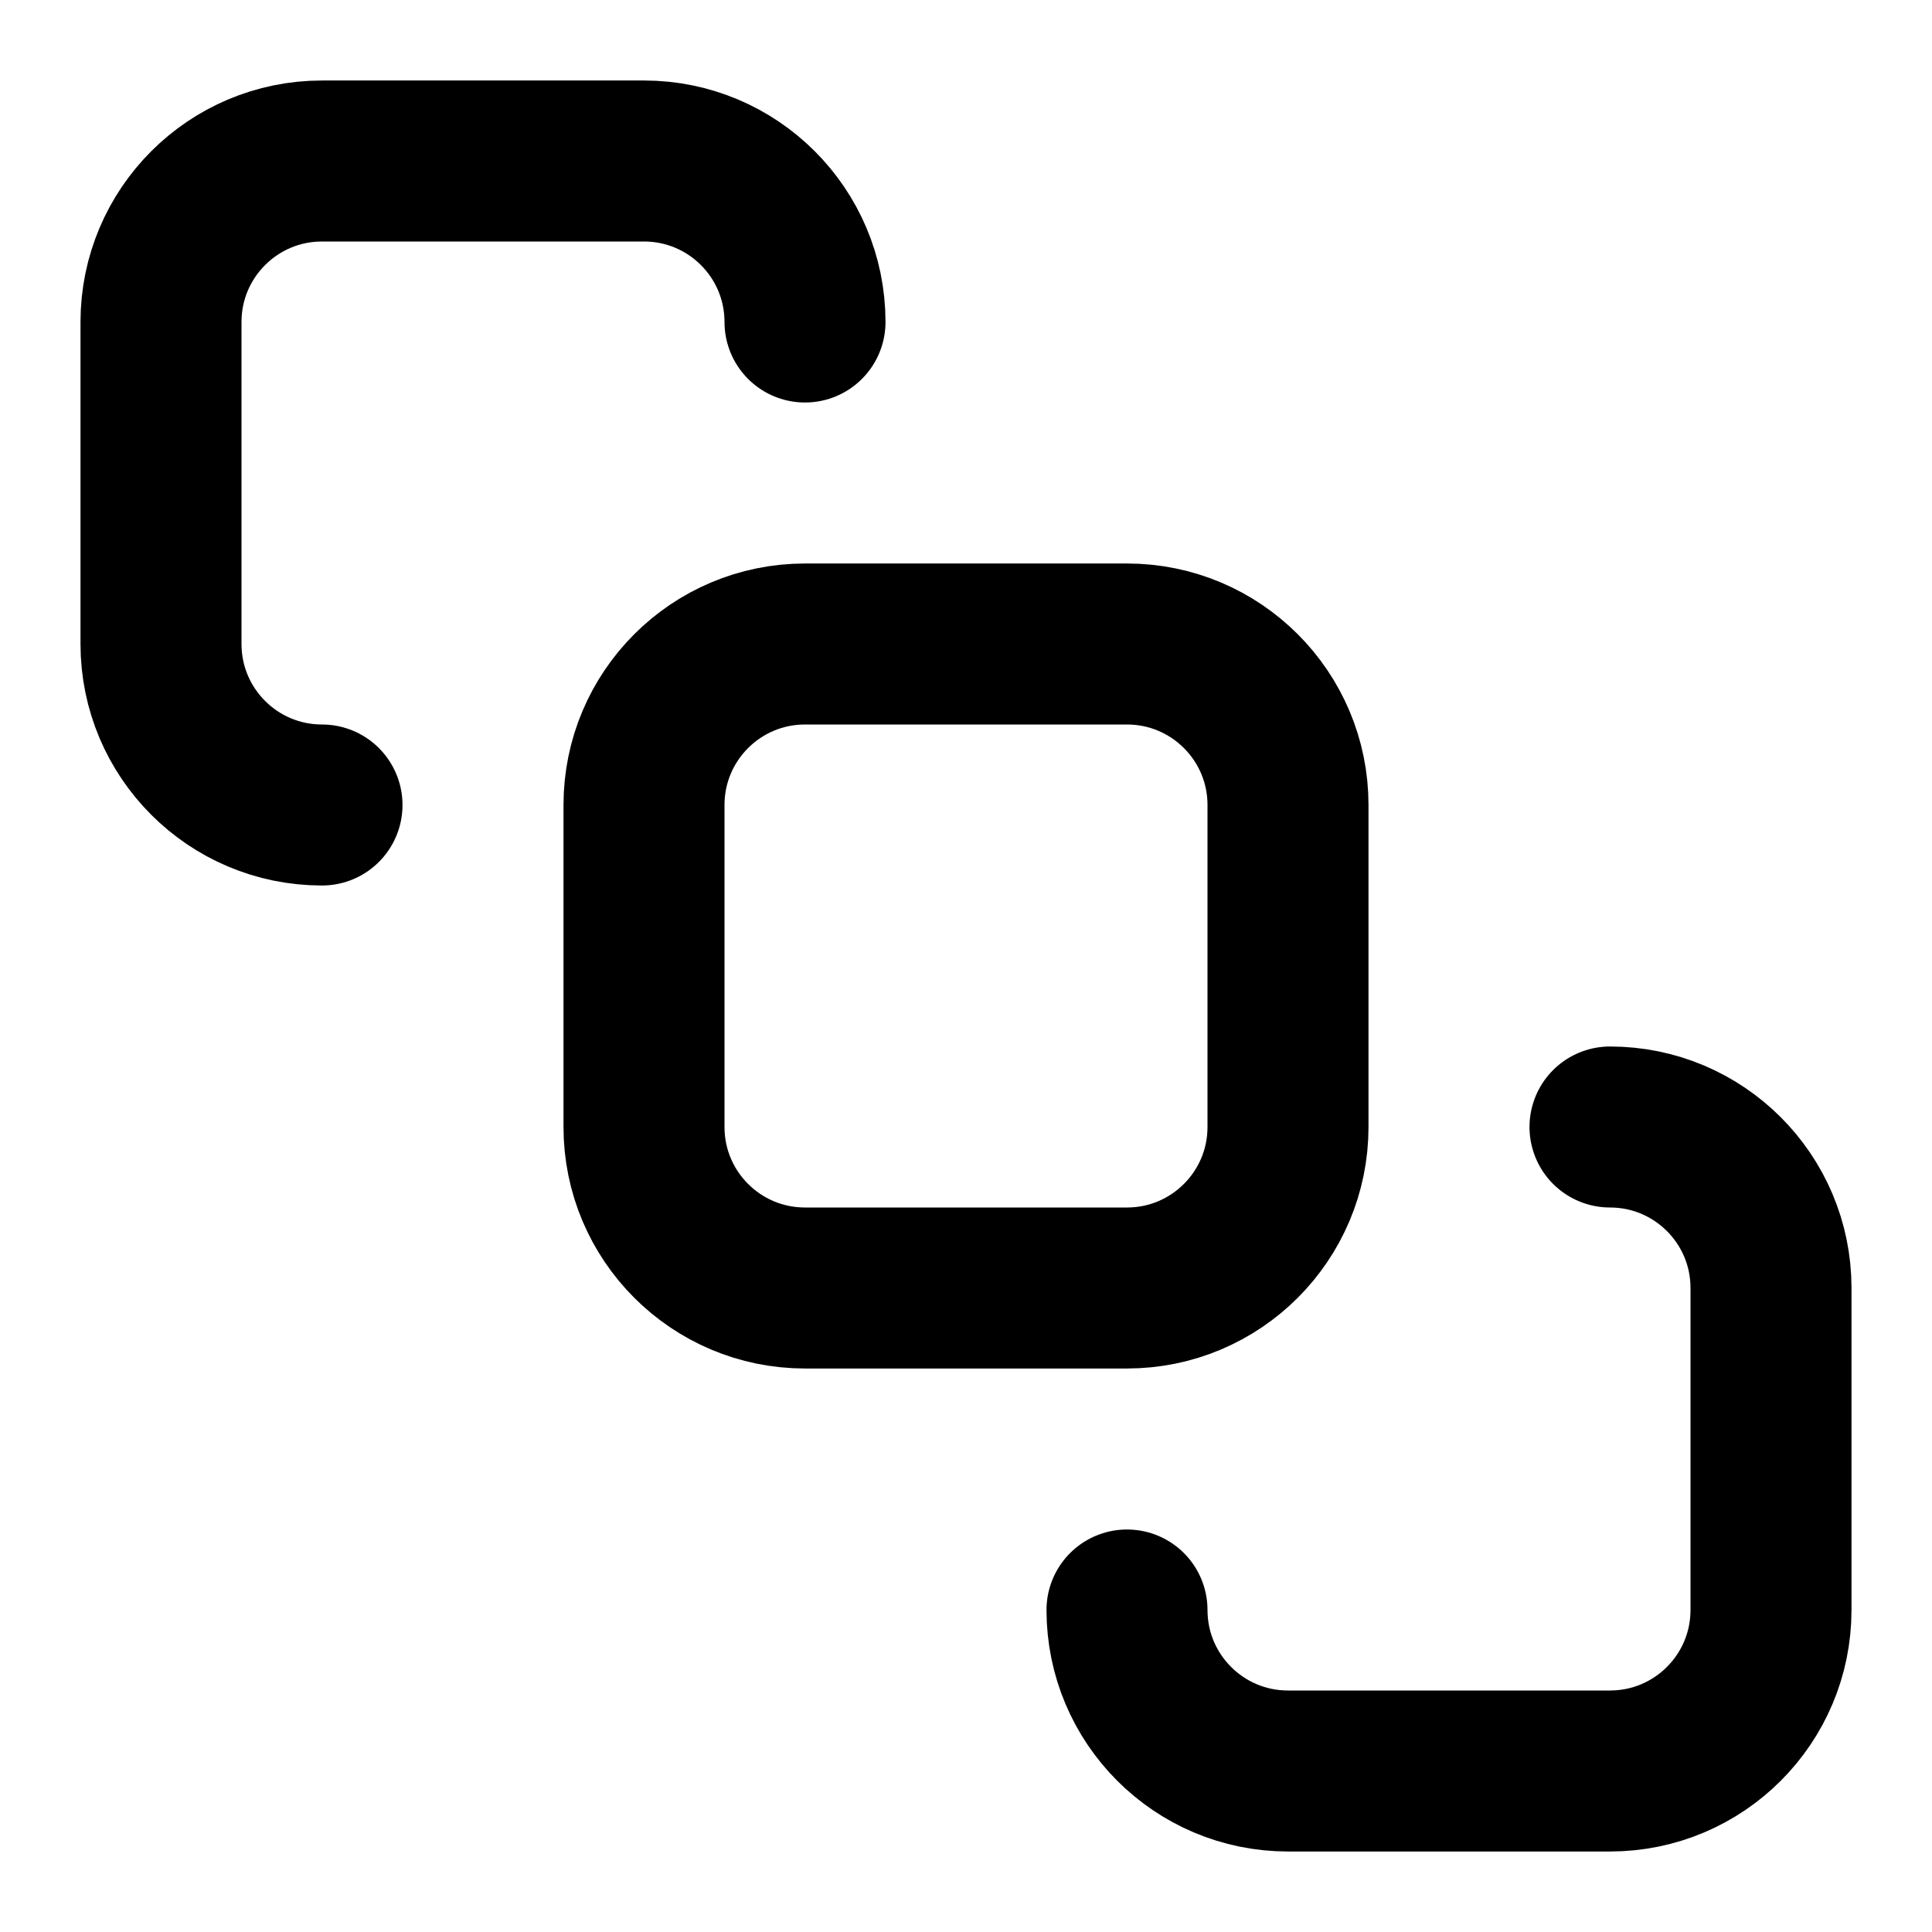
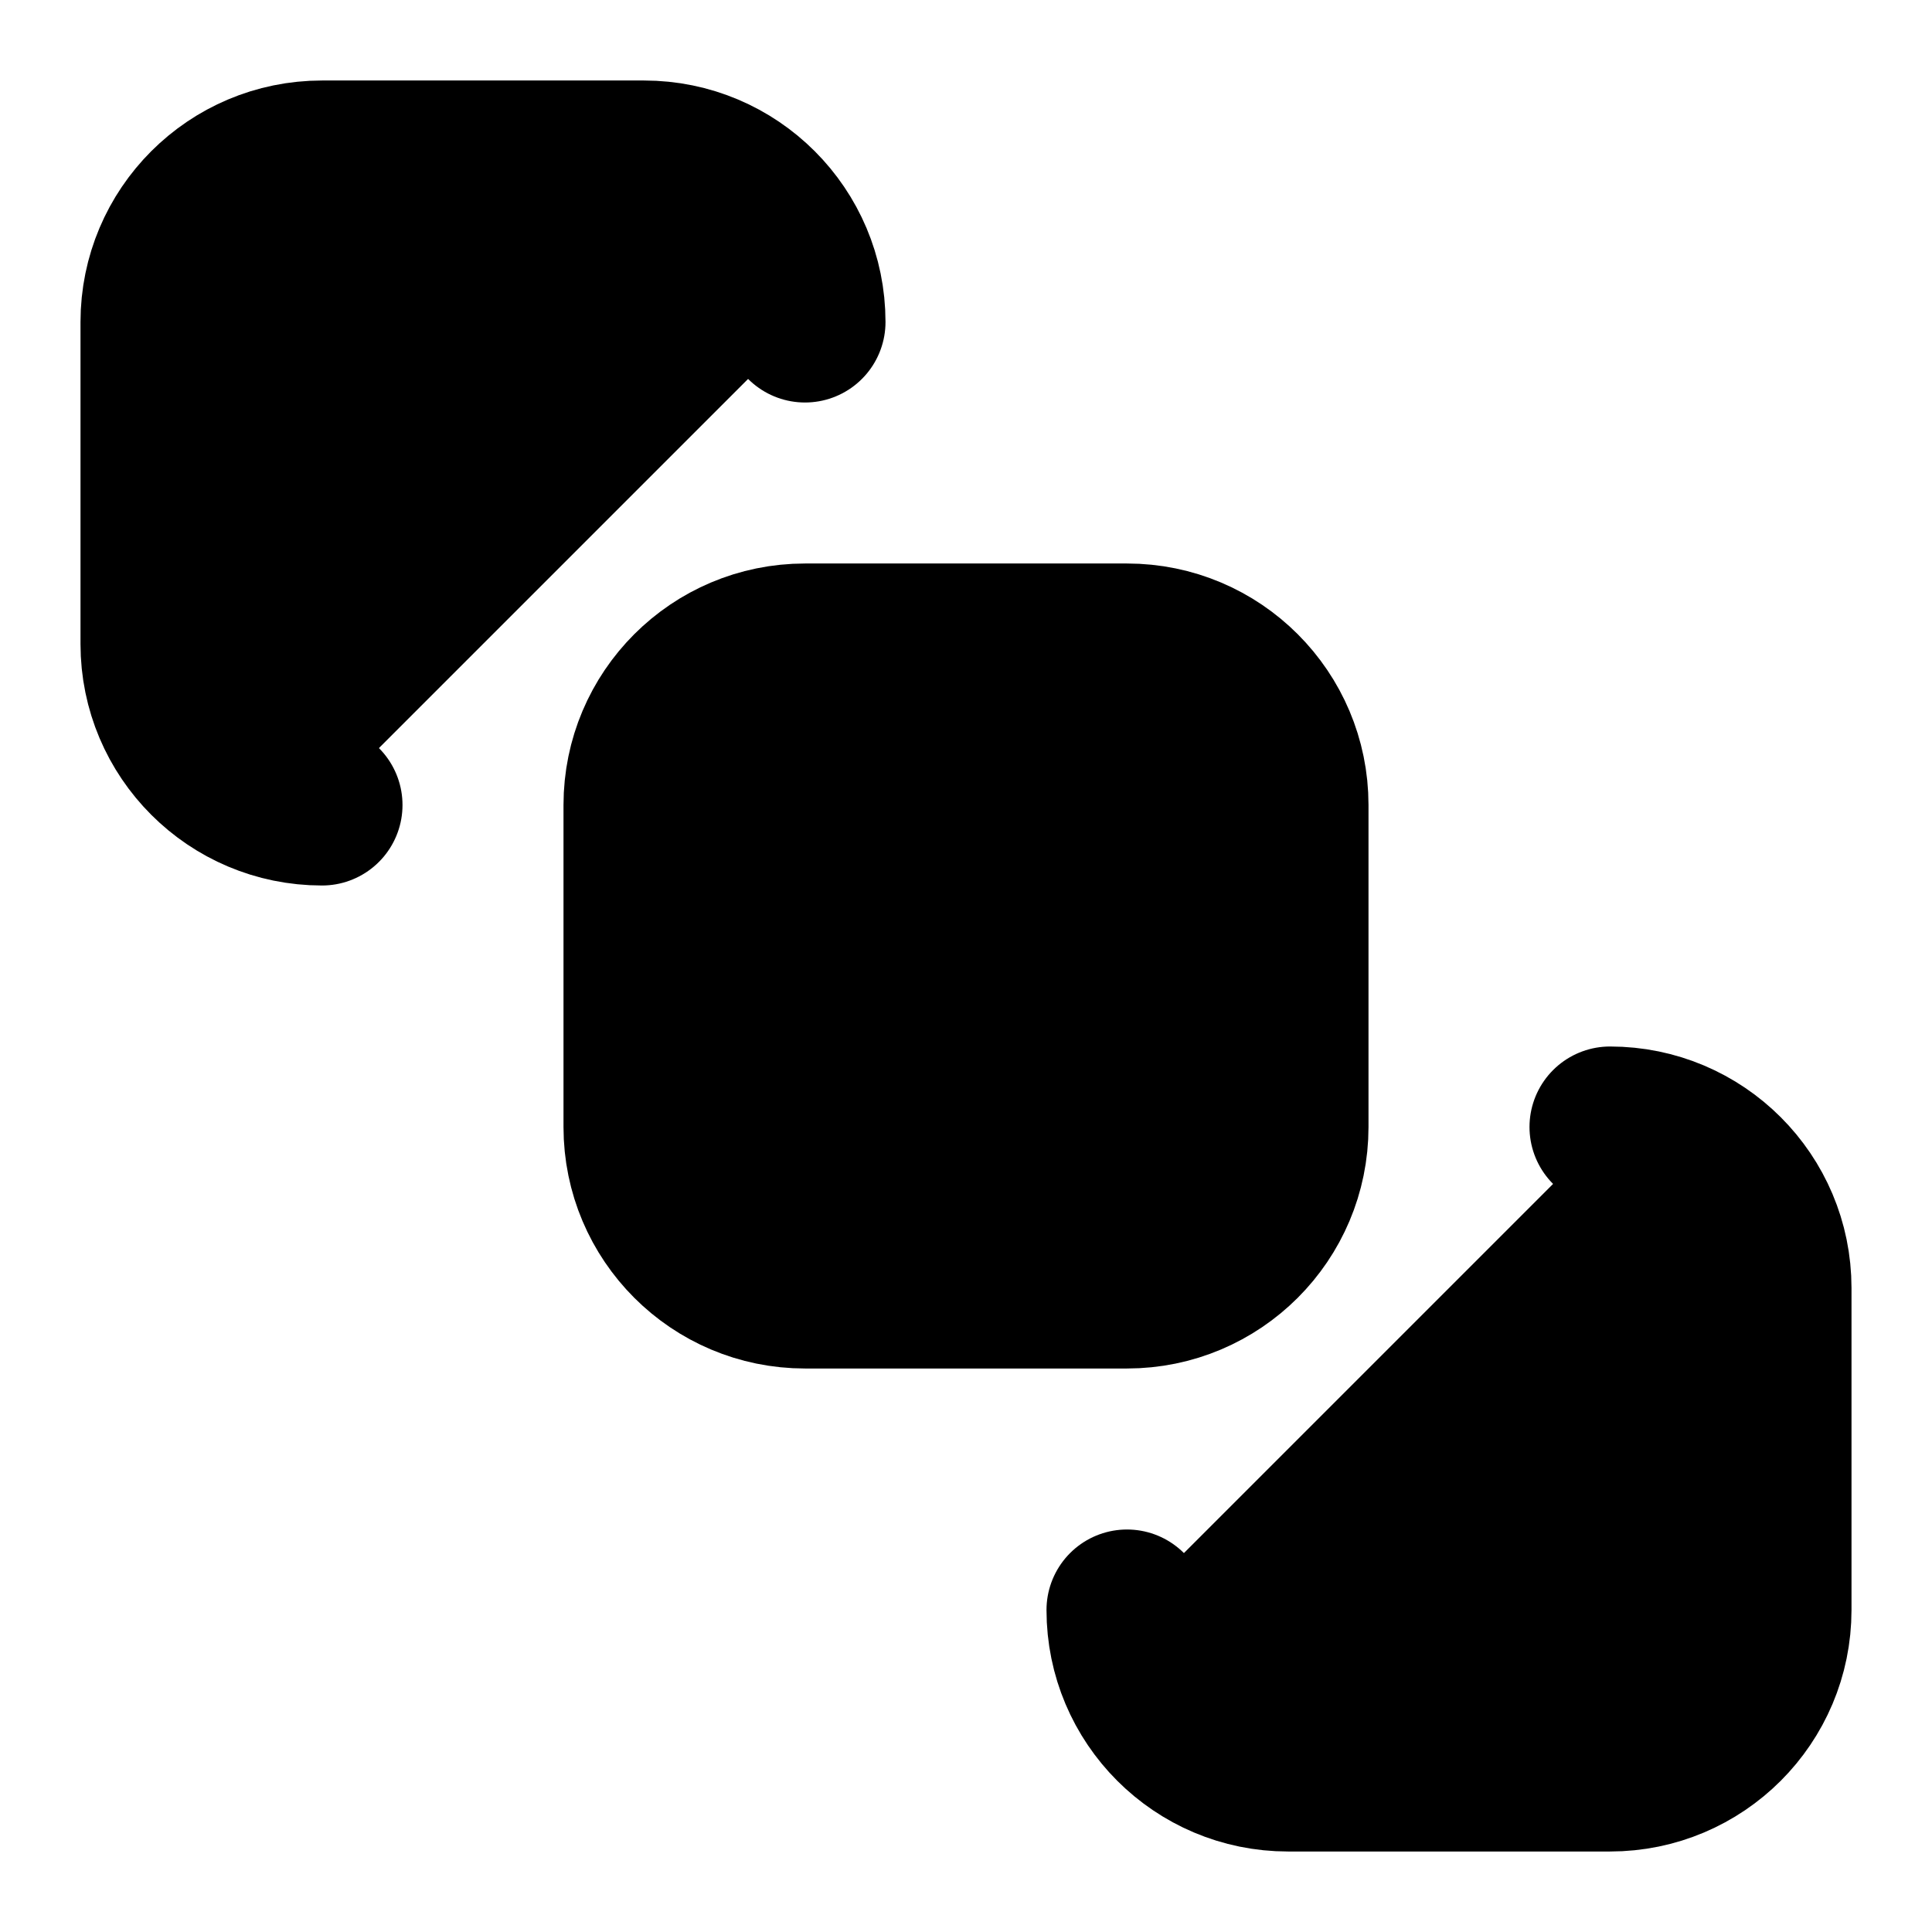
<svg xmlns="http://www.w3.org/2000/svg" width="24" height="24" viewBox="0 0 24 24" fill="none" stroke="currentColor" stroke-width="2" stroke-linecap="round" stroke-linejoin="round" class="lucide lucide-bring-to-front-icon lucide-bring-to-front">
-   <rect x="8" y="8" width="8" height="8" rx="2" />
-   <path d="M4 10a2 2 0 0 1-2-2V4a2 2 0 0 1 2-2h4a2 2 0 0 1 2 2" />
-   <path d="M14 20a2 2 0 0 0 2 2h4a2 2 0 0 0 2-2v-4a2 2 0 0 0-2-2" />
+   <rect x="8" y="8" width="8" height="8" rx="2" fill="currentColor" />
+   <path d="M4 10a2 2 0 0 1-2-2V4a2 2 0 0 1 2-2h4a2 2 0 0 1 2 2" fill="currentColor" />
+   <path d="M14 20a2 2 0 0 0 2 2h4a2 2 0 0 0 2-2v-4a2 2 0 0 0-2-2" fill="currentColor" />
</svg>
